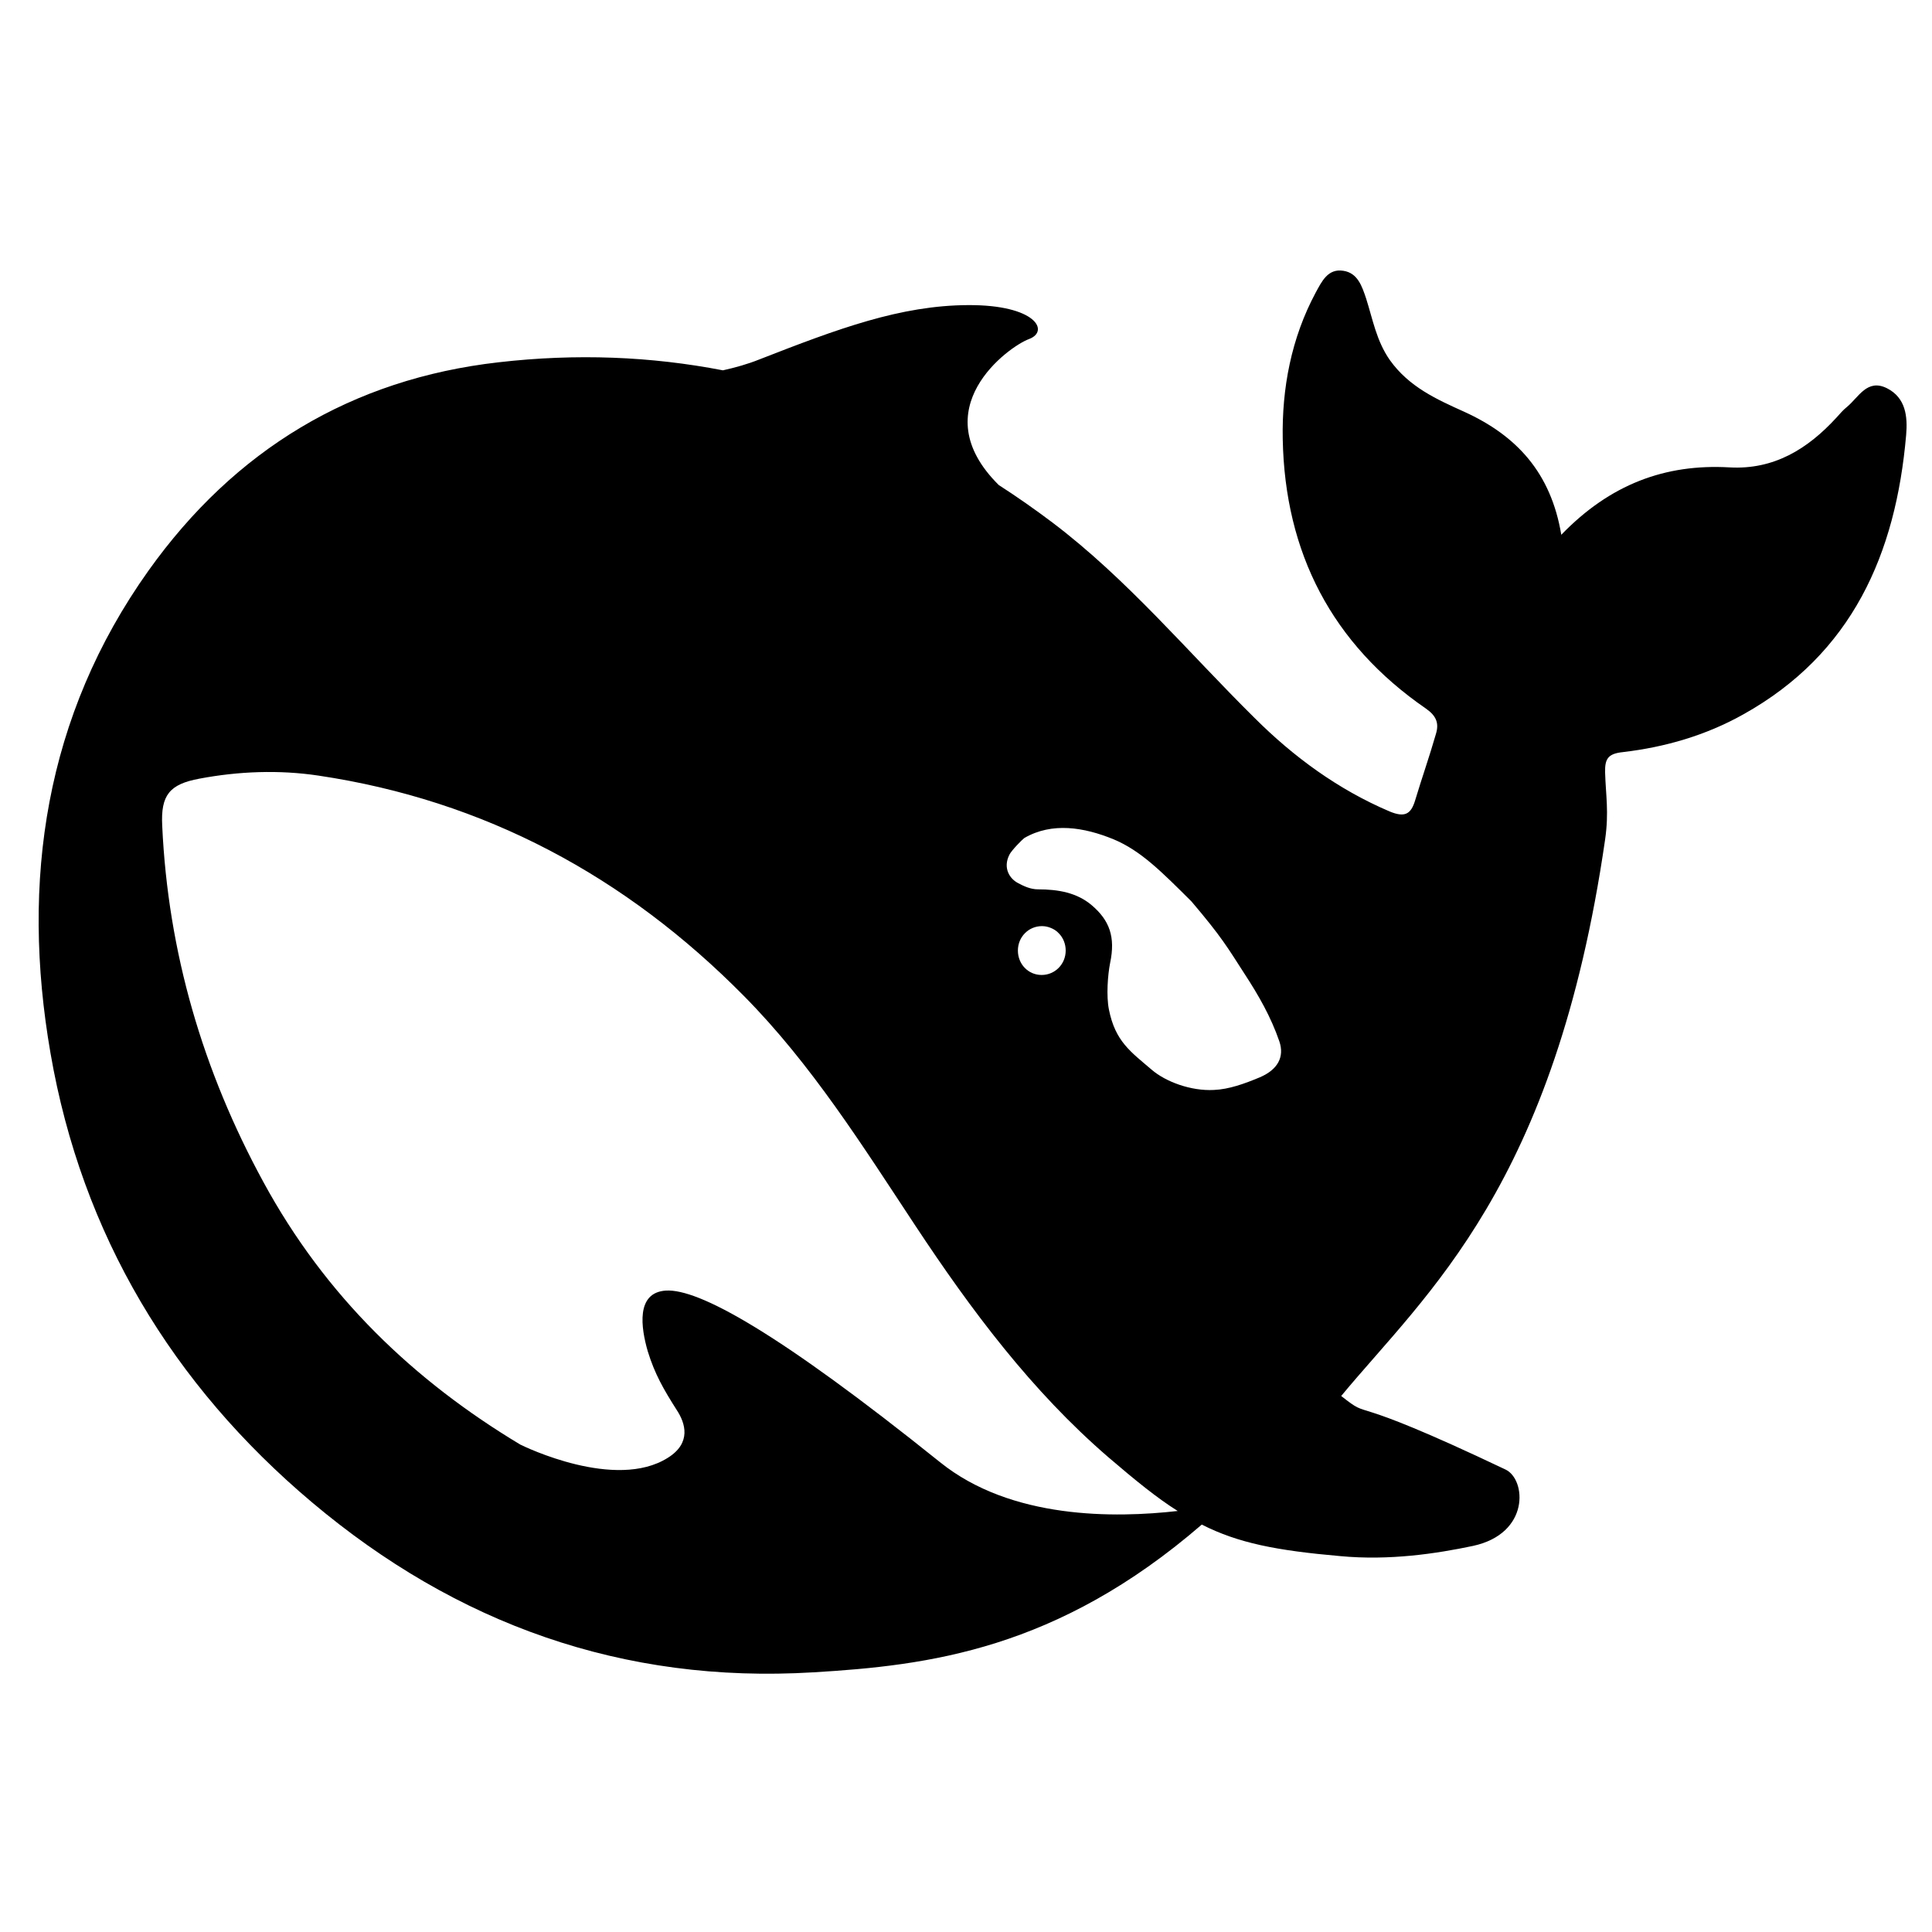
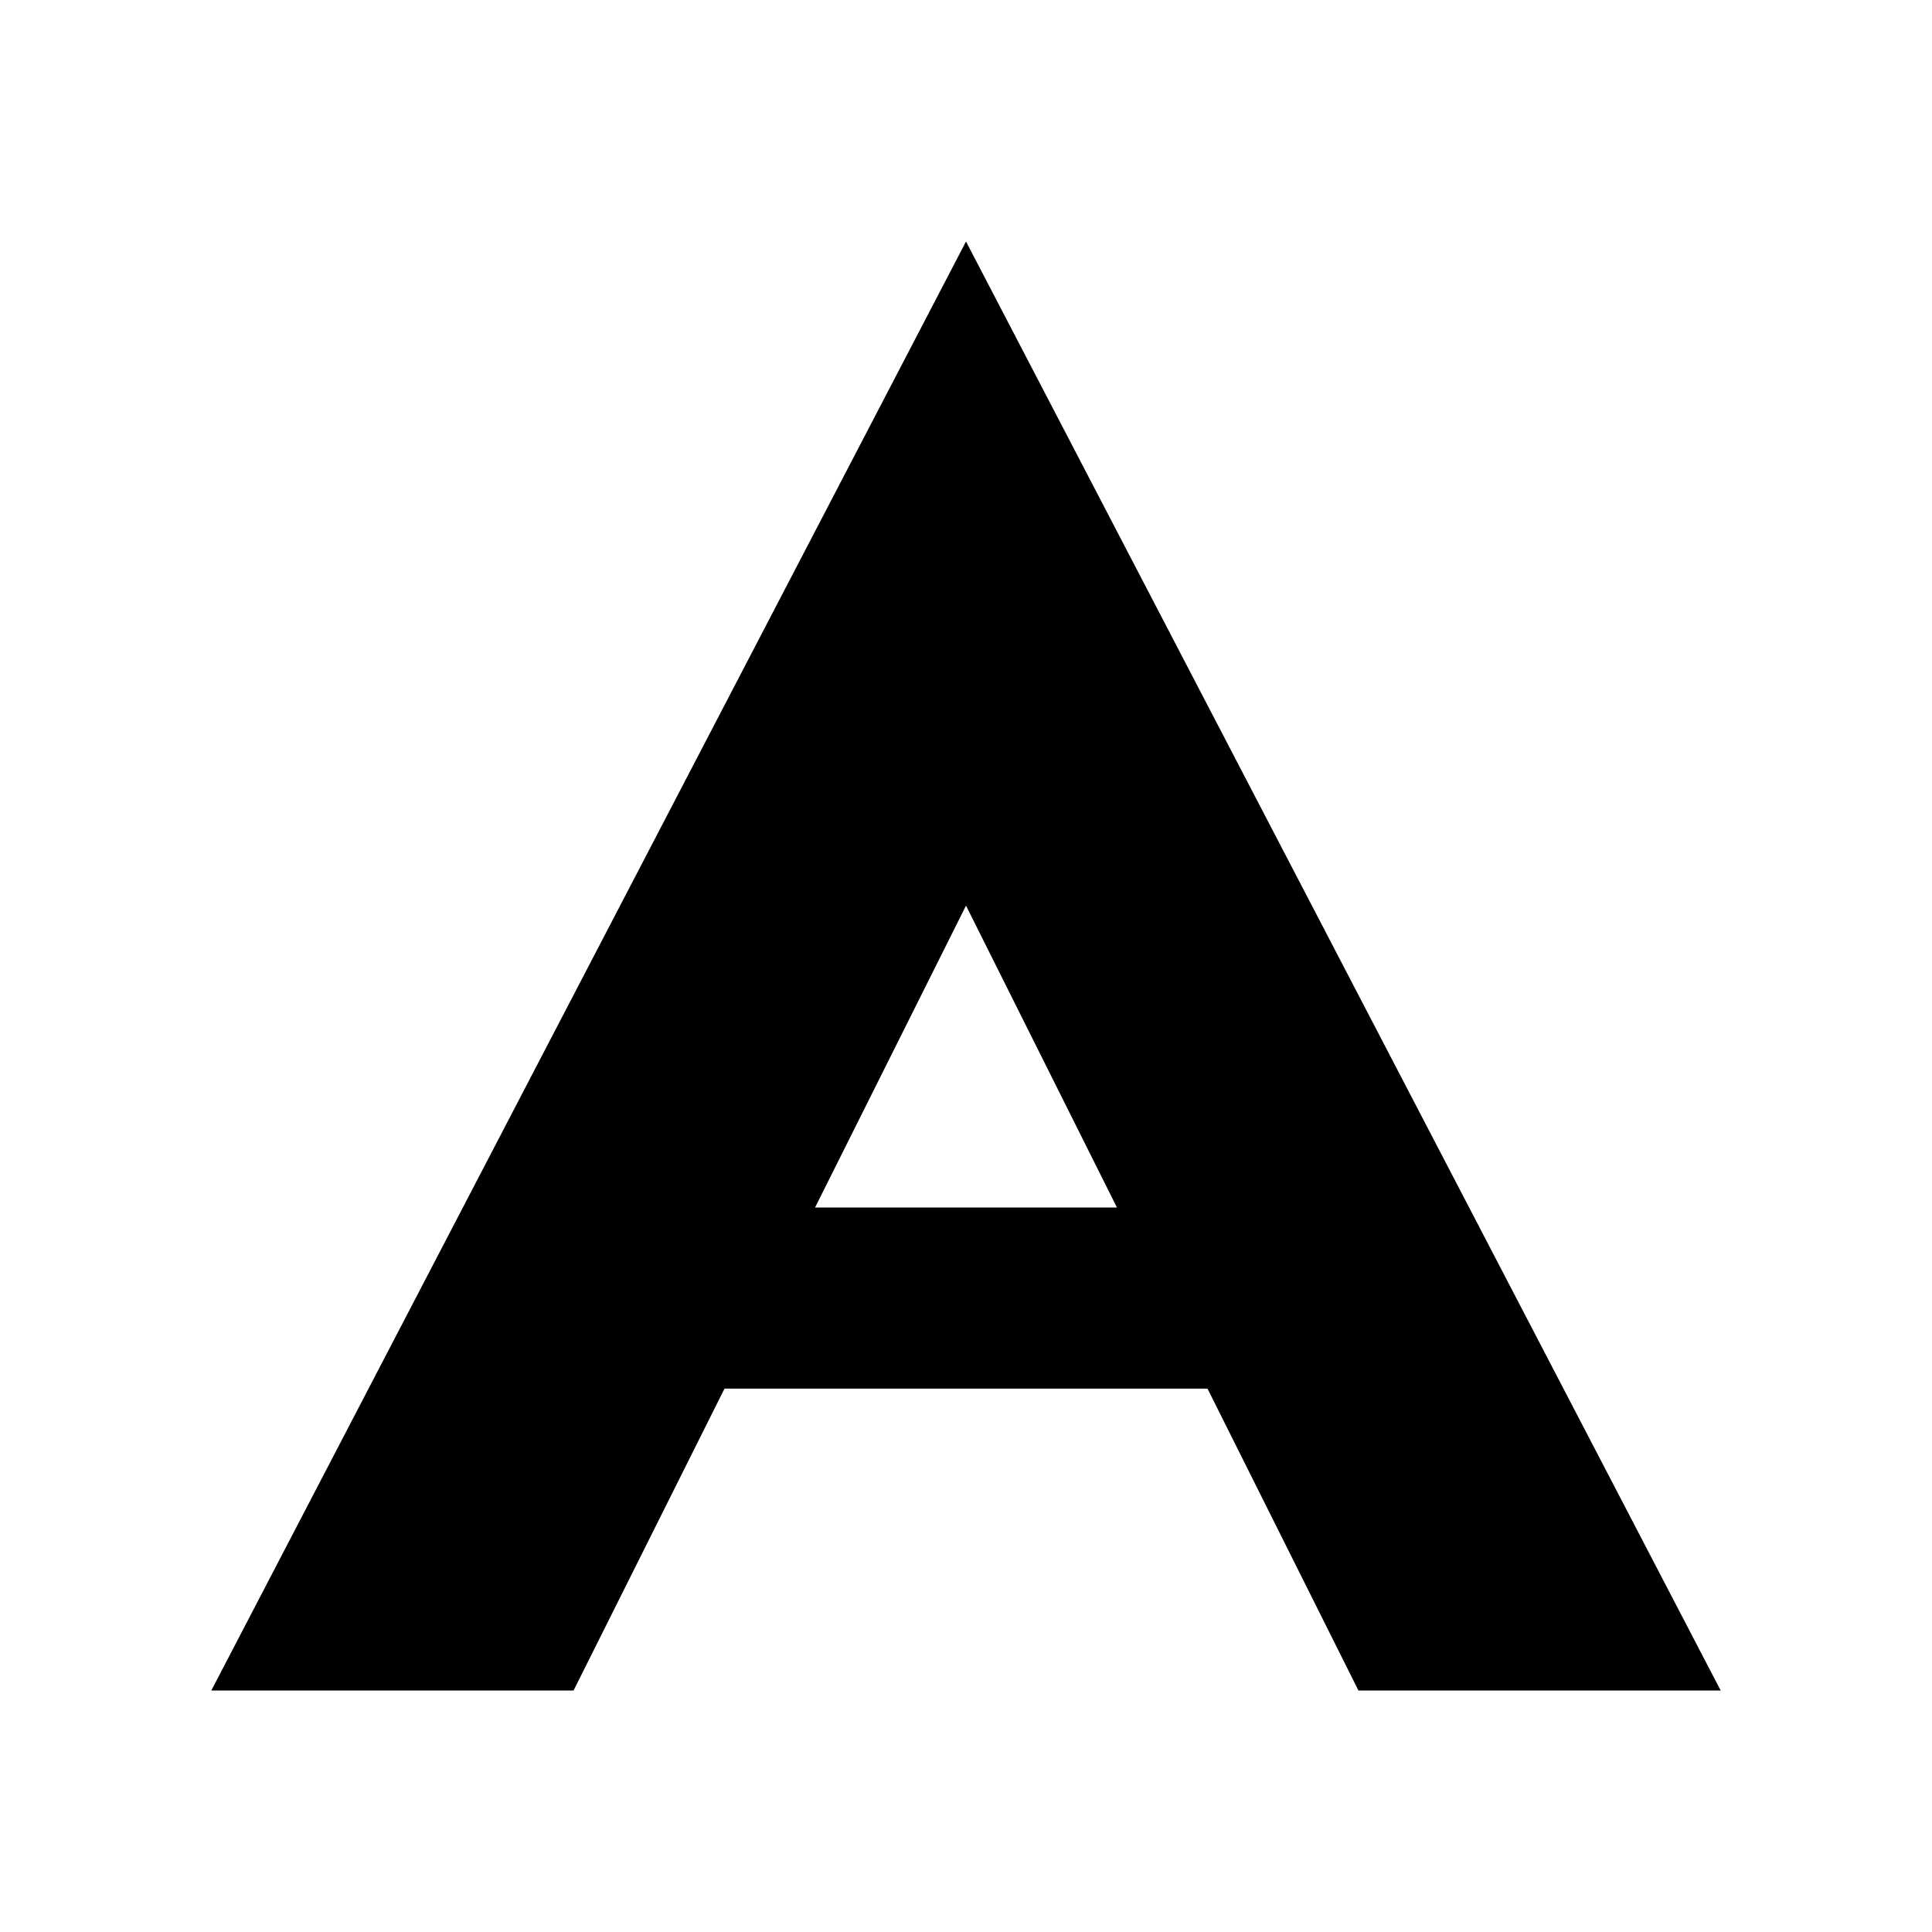
- <svg xmlns="http://www.w3.org/2000/svg" width="50" height="50" viewBox="0 0 50 50" fill="none">
-   <path id="path" d="M48.835 10.048C48.323 9.792 48.102 10.28 47.803 10.528C47.701 10.608 47.614 10.712 47.527 10.808C46.779 11.624 45.905 12.16 44.762 12.096C43.092 12 41.666 12.536 40.406 13.84C40.138 12.232 39.248 11.272 37.893 10.656C37.184 10.336 36.467 10.016 35.97 9.32C35.623 8.824 35.529 8.272 35.356 7.728C35.246 7.4 35.135 7.064 34.765 7.008C34.363 6.944 34.206 7.288 34.048 7.576C33.418 8.752 33.173 10.048 33.197 11.36C33.252 14.312 34.474 16.664 36.9 18.336C37.176 18.528 37.247 18.72 37.16 19C36.995 19.576 36.797 20.136 36.624 20.712C36.514 21.08 36.349 21.16 35.962 21C34.631 20.432 33.481 19.592 32.464 18.576C30.739 16.872 29.179 14.992 27.233 13.52C26.776 13.176 26.319 12.856 25.847 12.552C23.862 10.584 26.107 8.968 26.627 8.776C27.17 8.576 26.816 7.888 25.059 7.896C23.302 7.904 21.695 8.504 19.647 9.304C19.348 9.424 19.032 9.512 18.709 9.584C16.85 9.224 14.92 9.144 12.903 9.376C9.106 9.808 6.073 11.64 3.843 14.768C1.165 18.528 0.534 22.8 1.307 27.256C2.118 31.952 4.466 35.84 8.074 38.88C11.816 42.032 16.125 43.576 21.041 43.28C24.027 43.104 27.352 42.696 31.102 39.456C32.047 39.936 33.04 40.128 34.686 40.272C35.955 40.392 37.176 40.208 38.121 40.008C39.602 39.688 39.499 38.288 38.964 38.032C34.623 35.968 35.576 36.808 34.71 36.128C36.916 33.464 40.24 30.696 41.54 21.728C41.643 21.016 41.556 20.568 41.54 19.992C41.532 19.64 41.611 19.504 42.005 19.464C43.092 19.336 44.148 19.032 45.117 18.488C47.929 16.92 49.064 14.344 49.331 11.256C49.371 10.784 49.324 10.296 48.835 10.048ZM24.326 37.84C20.12 34.464 18.079 33.352 17.236 33.4C16.448 33.448 16.59 34.368 16.763 34.968C16.944 35.56 17.181 35.968 17.512 36.488C17.74 36.832 17.898 37.344 17.283 37.728C15.928 38.584 13.573 37.44 13.462 37.384C10.721 35.736 8.428 33.56 6.813 30.584C5.253 27.72 4.348 24.648 4.198 21.368C4.158 20.576 4.387 20.296 5.159 20.152C6.175 19.96 7.223 19.92 8.239 20.072C12.533 20.712 16.189 22.672 19.253 25.776C21.002 27.544 22.325 29.656 23.689 31.72C25.138 33.912 26.698 36 28.683 37.712C29.384 38.312 29.943 38.768 30.479 39.104C28.864 39.288 26.17 39.328 24.326 37.84ZM26.343 24.6C26.343 24.248 26.619 23.968 26.966 23.968C27.044 23.968 27.115 23.984 27.178 24.008C27.265 24.04 27.344 24.088 27.407 24.16C27.517 24.272 27.58 24.432 27.58 24.6C27.58 24.952 27.304 25.232 26.957 25.232C26.611 25.232 26.343 24.952 26.343 24.6ZM32.606 27.88C32.205 28.048 31.803 28.192 31.416 28.208C30.818 28.24 30.164 27.992 29.81 27.688C29.258 27.216 28.864 26.952 28.699 26.128C28.628 25.776 28.668 25.232 28.73 24.92C28.872 24.248 28.714 23.816 28.25 23.424C27.872 23.104 27.391 23.016 26.863 23.016C26.666 23.016 26.485 22.928 26.351 22.856C26.13 22.744 25.949 22.464 26.123 22.12C26.178 22.008 26.446 21.736 26.509 21.688C27.226 21.272 28.053 21.408 28.817 21.72C29.526 22.016 30.061 22.56 30.834 23.328C31.622 24.256 31.763 24.512 32.212 25.208C32.567 25.752 32.89 26.312 33.11 26.952C33.245 27.352 33.071 27.68 32.606 27.88Z" fill="#000" fill-opacity="1" fill-rule="nonzero" />
+ <svg xmlns="http://www.w3.org/2000/svg" viewBox="0 0 64 64" role="img" aria-label="APUS Reflex Harness">
+   <path d="M32 8 7 56h12l5-10h16l5 10h12L32 8Zm0 22 5 10H27l5-10Z" fill="#000" fill-rule="evenodd" />
</svg>
